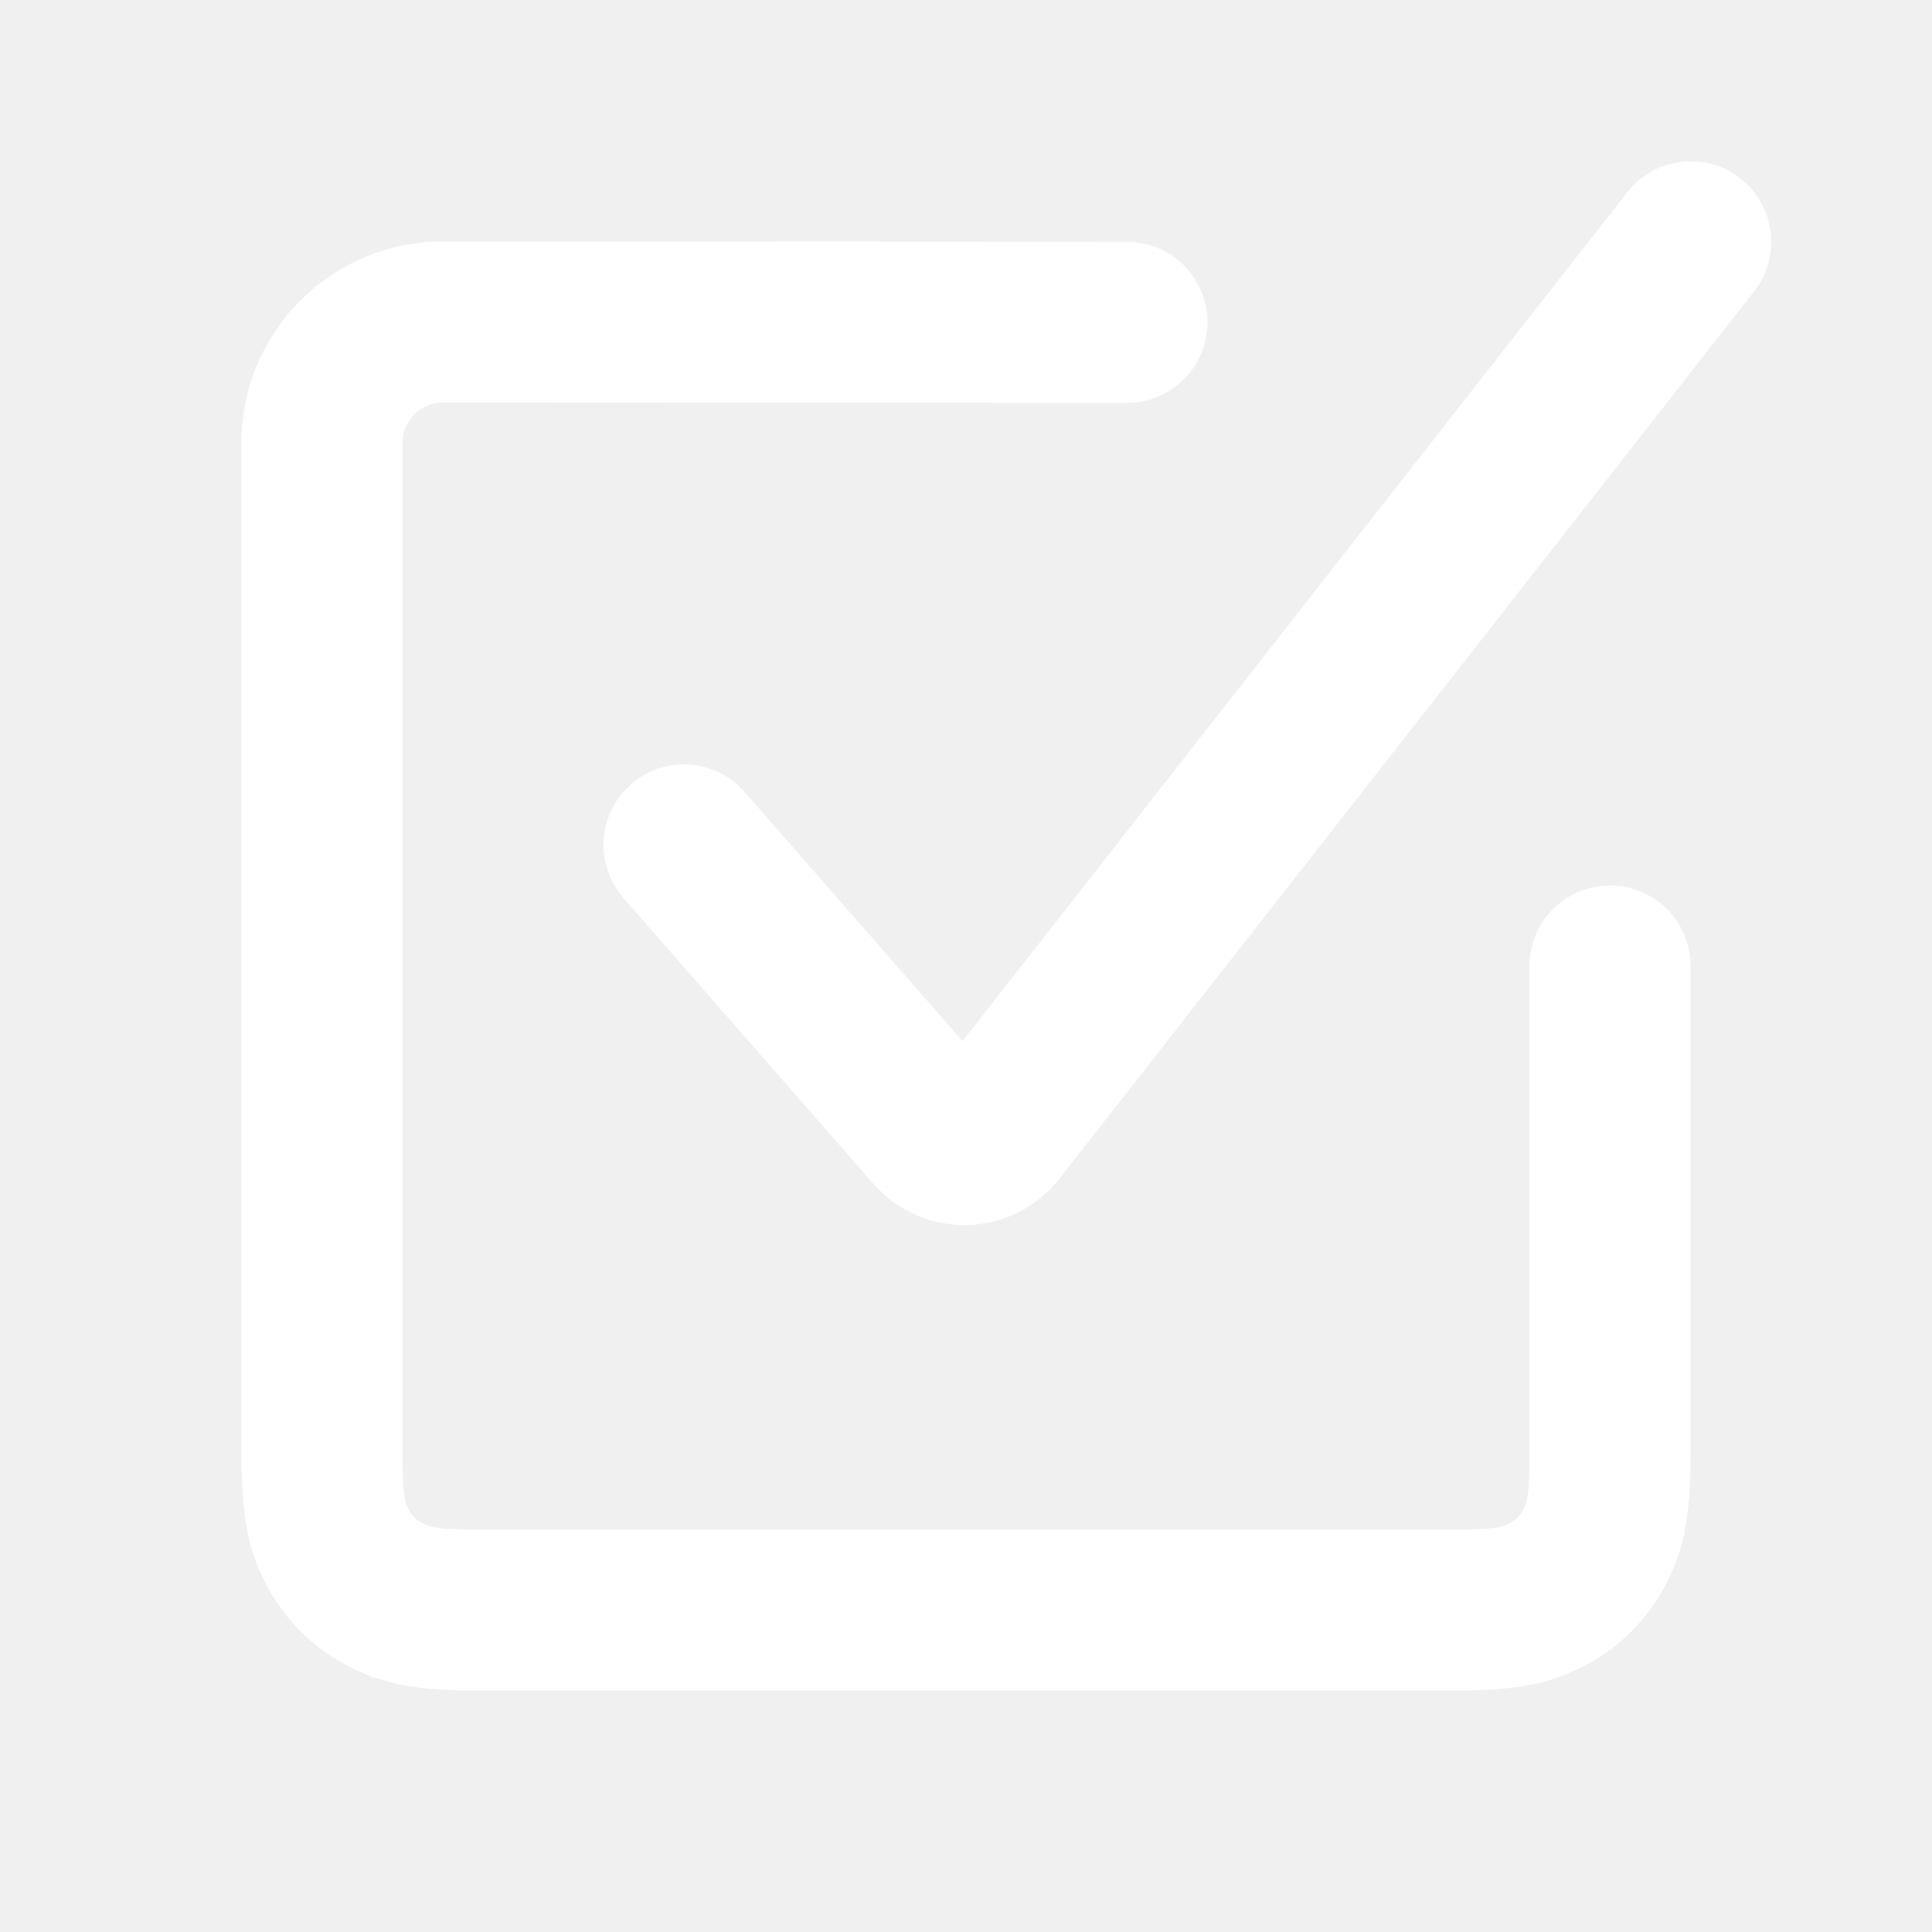
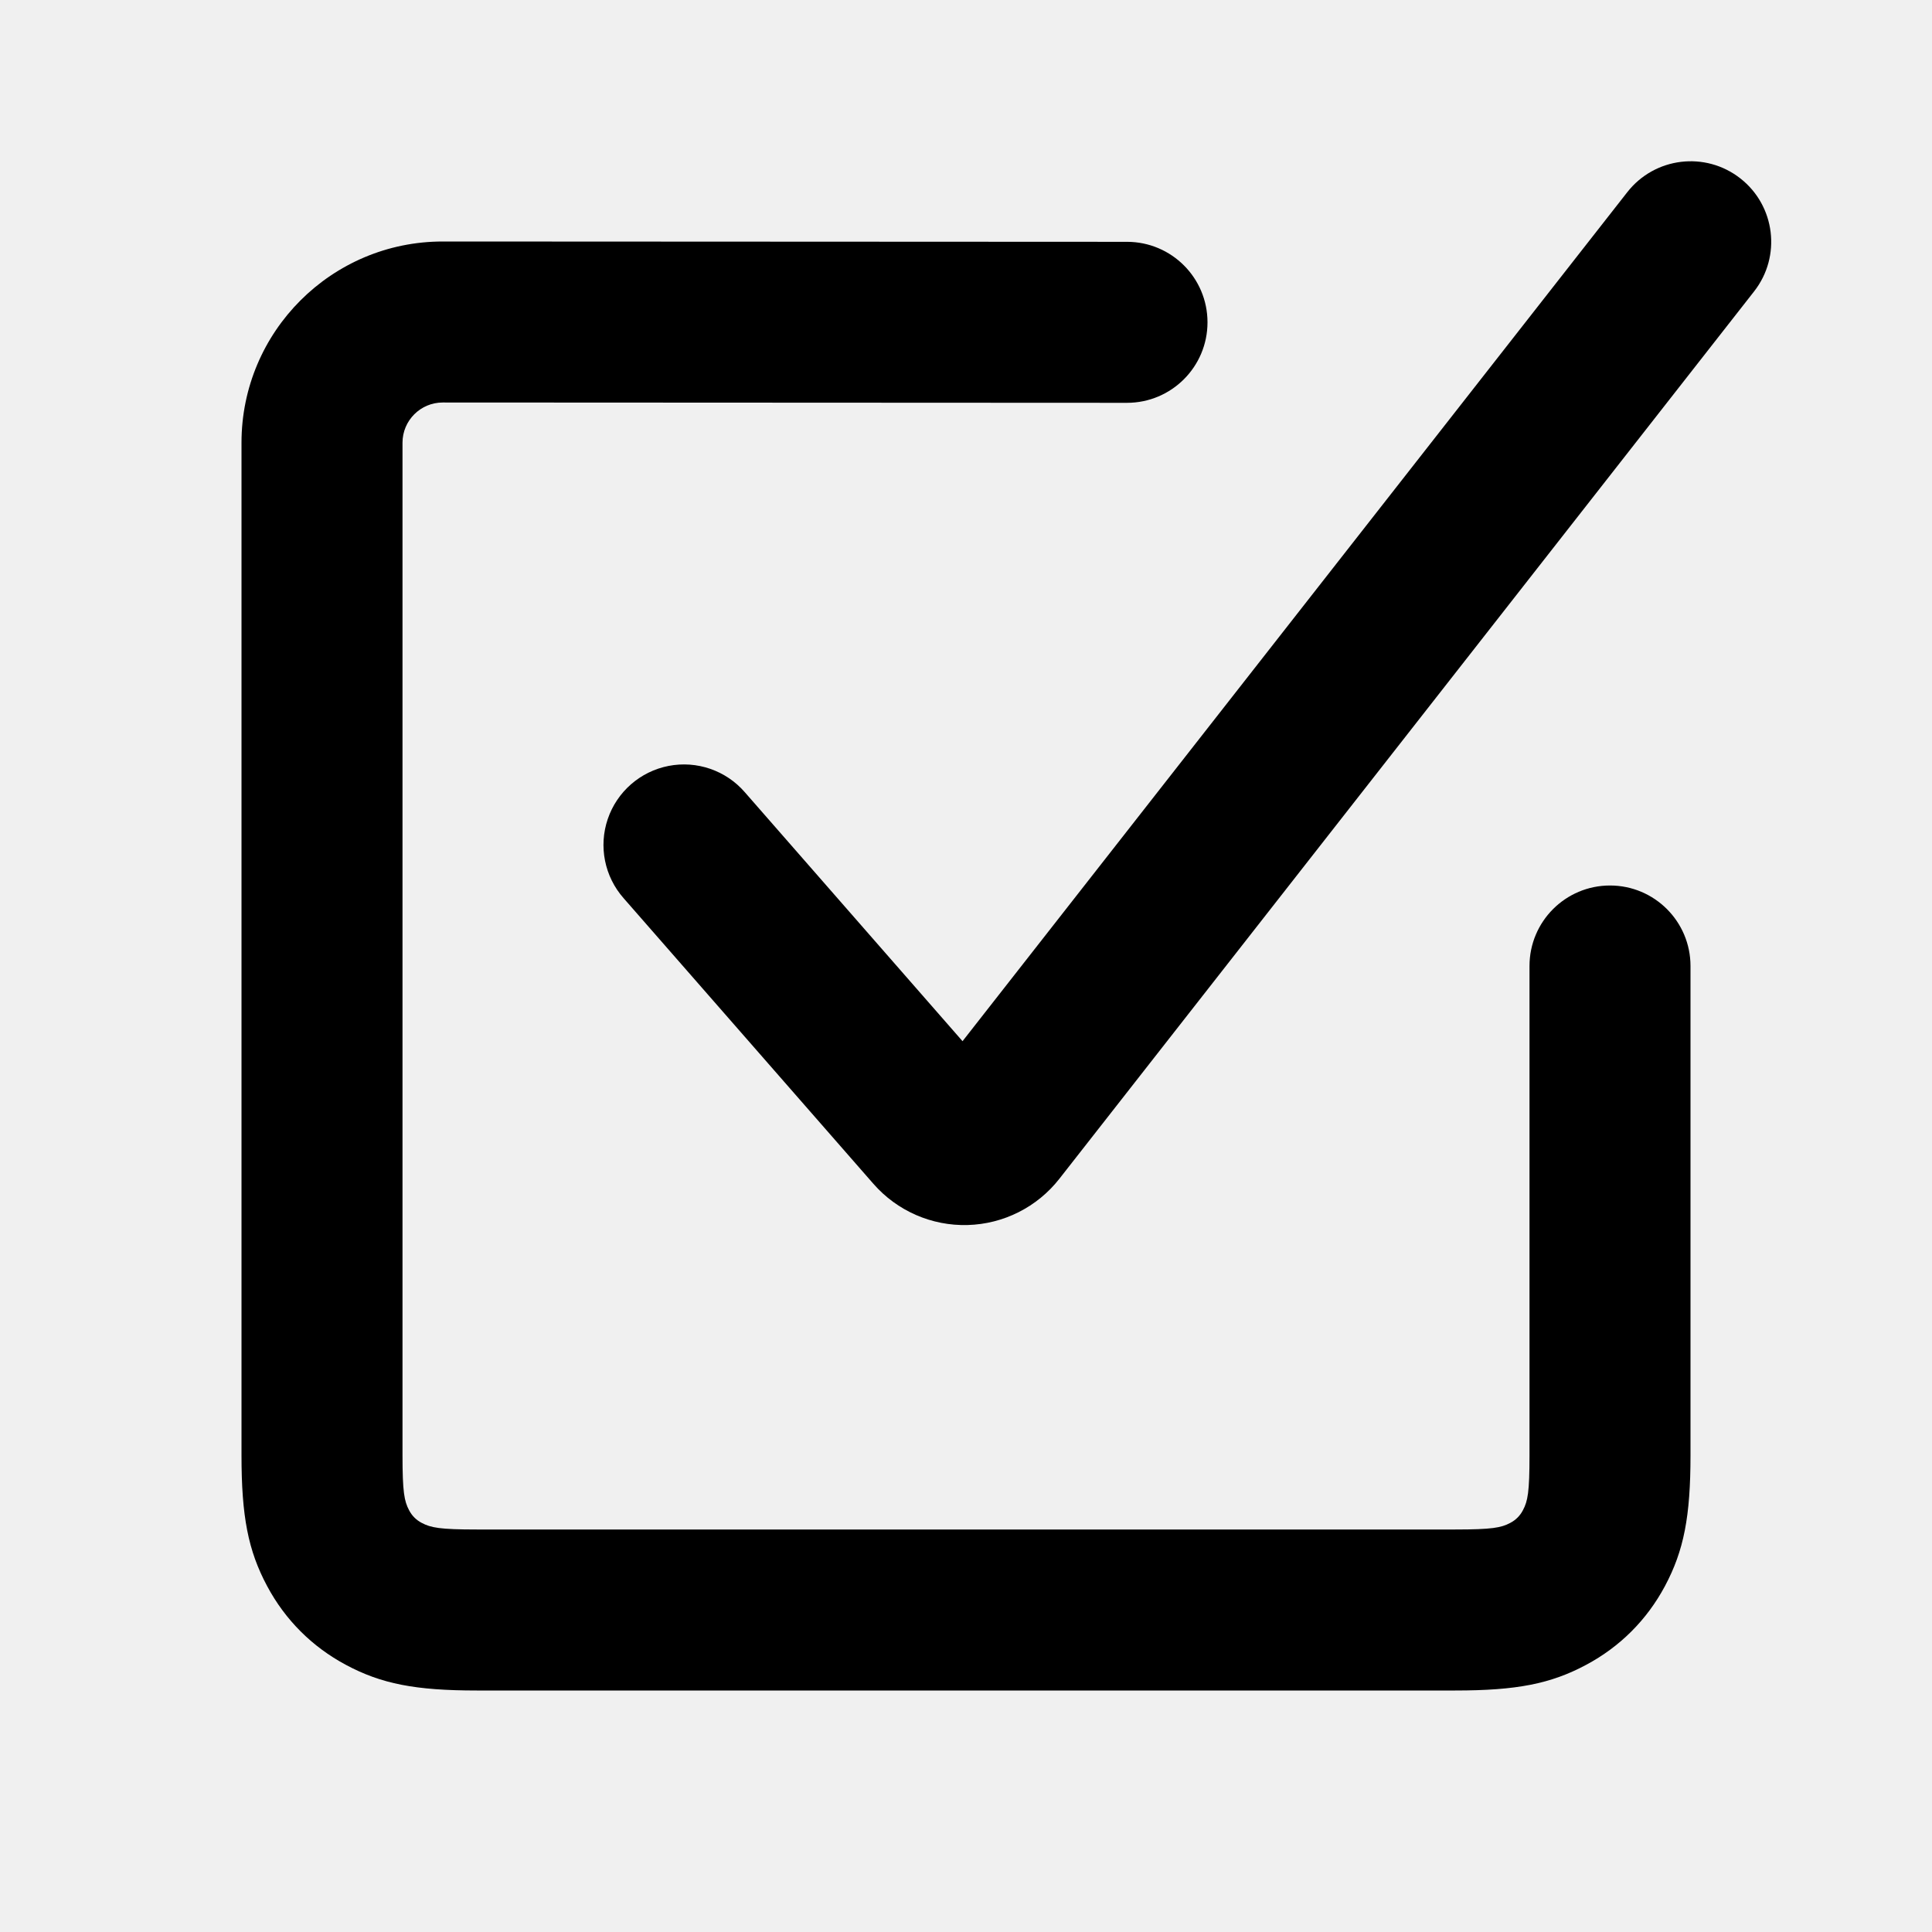
<svg xmlns="http://www.w3.org/2000/svg" width="800px" height="800px" viewBox="0 0 24 24" fill="none">
-   <path fill-rule="evenodd" clip-rule="evenodd" d="m20.215 2.387-8.258 10.547-2.704-3.092a1 1 0 1 0-1.506 1.316l3.103 3.548a1.5 1.5 0 0 0 2.31-.063L21.79 3.62a1 1 0 1 0-1.575-1.233zM20 11a1 1 0 0 0-1 1v6.077c0 .459-.021.57-.082.684a.364.364 0 0 1-.157.157c-.113.06-.225.082-.684.082H5.923c-.459 0-.57-.022-.684-.082a.363.363 0 0 1-.157-.157c-.06-.113-.082-.225-.082-.684V5.5a.5.5 0 0 1 .5-.5l8.5.004a1 1 0 1 0 0-2L5.5 3A2.5 2.5 0 0 0 3 5.5v12.577c0 .76.082 1.185.319 1.627.224.419.558.753.977.977.442.237.866.319 1.627.319h12.154c.76 0 1.185-.082 1.627-.319.42-.224.754-.558.978-.977.236-.442.318-.866.318-1.627V12a1 1 0 0 0-1-1z" fill="#FFF" />
+   <path fill-rule="evenodd" clip-rule="evenodd" d="m20.215 2.387-8.258 10.547-2.704-3.092a1 1 0 1 0-1.506 1.316l3.103 3.548a1.5 1.5 0 0 0 2.31-.063L21.79 3.62a1 1 0 1 0-1.575-1.233zM20 11a1 1 0 0 0-1 1v6.077c0 .459-.021.57-.082.684a.364.364 0 0 1-.157.157c-.113.06-.225.082-.684.082H5.923c-.459 0-.57-.022-.684-.082a.363.363 0 0 1-.157-.157c-.06-.113-.082-.225-.082-.684V5.5a.5.5 0 0 1 .5-.5l8.5.004a1 1 0 1 0 0-2L5.5 3A2.5 2.5 0 0 0 3 5.5v12.577c0 .76.082 1.185.319 1.627.224.419.558.753.977.977.442.237.866.319 1.627.319h12.154c.76 0 1.185-.082 1.627-.319.42-.224.754-.558.978-.977.236-.442.318-.866.318-1.627V12a1 1 0 0 0-1-1z" fill="#000" />
</svg>
